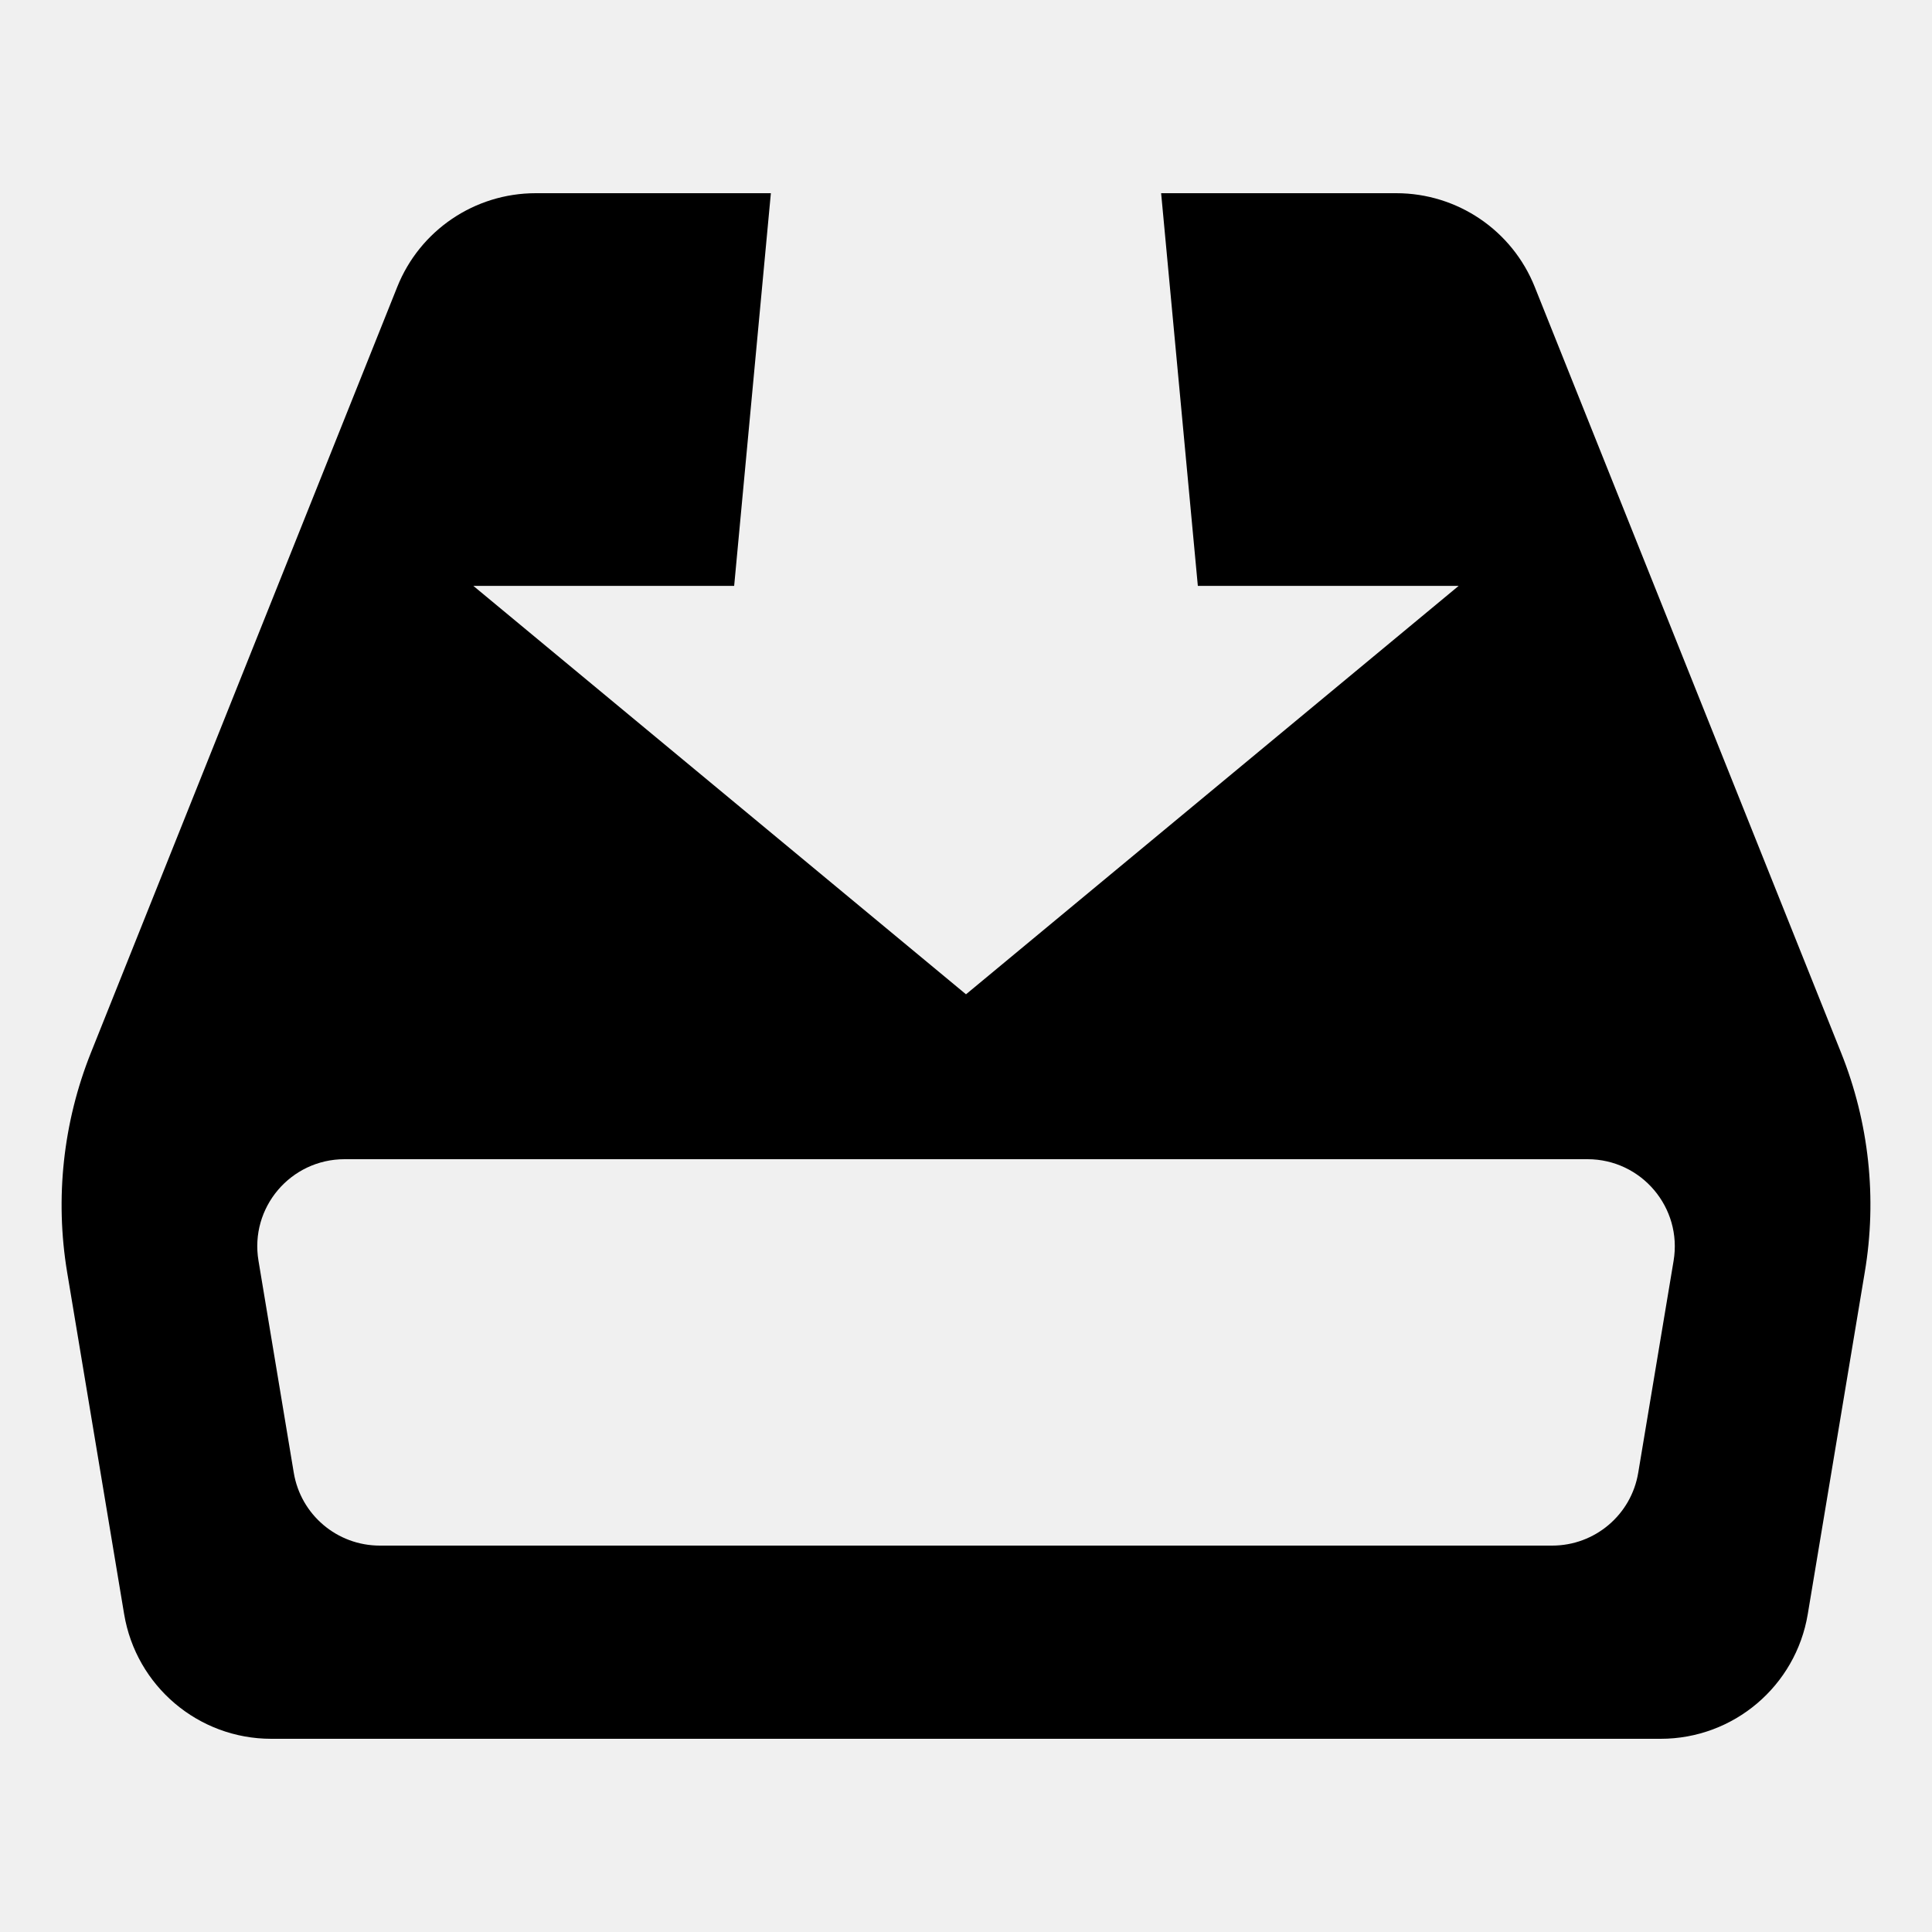
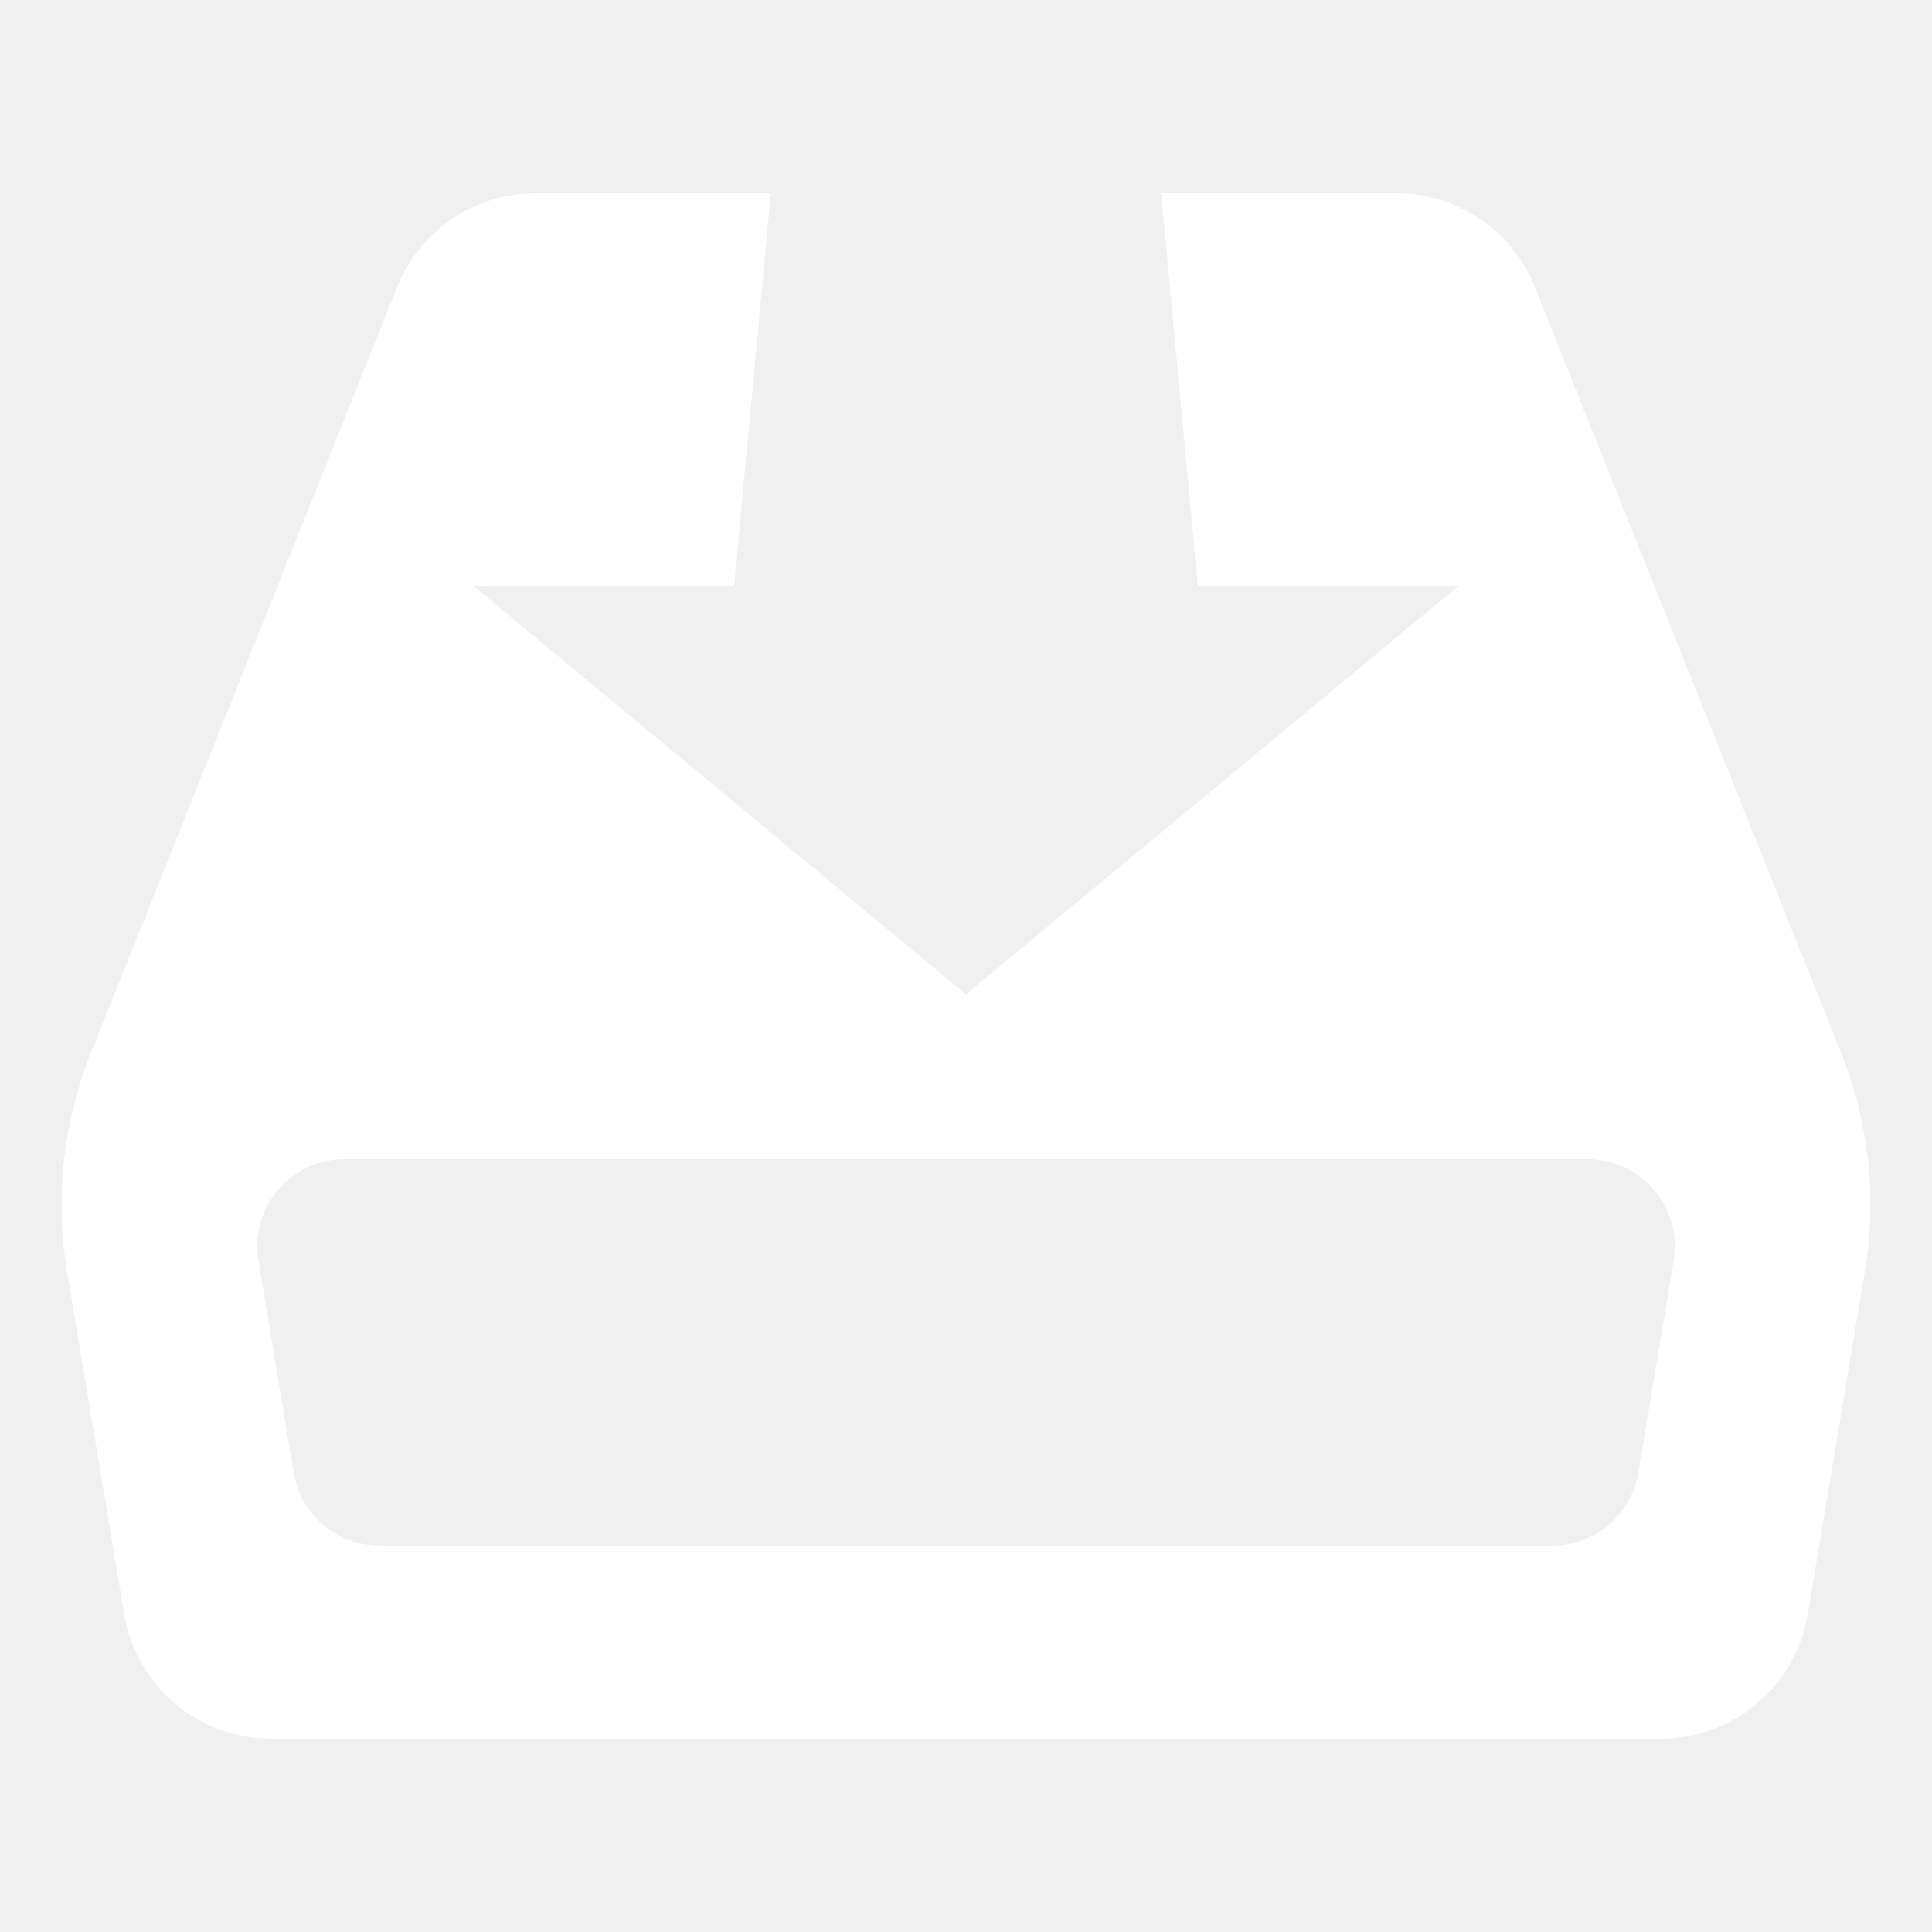
- <svg xmlns="http://www.w3.org/2000/svg" version="1.1" width="20" height="20" viewBox="0 0 20 20">
+ <svg xmlns="http://www.w3.org/2000/svg" version="1.1" fill="#fff" width="20" height="20" viewBox="0 0 20 20">
  <path d="M19.059 10.898l-3.171-7.927c-0.234-0.587-0.802-0.971-1.434-0.971h-2.434l0.38 4.065h2.7l-5.1 4.228-5.1-4.228h2.7l0.38-4.065h-2.434c-0.632 0-1.2 0.384-1.434 0.971l-3.171 7.927c-0.288 0.721-0.373 1.507-0.246 2.272l0.59 3.539c0.124 0.745 0.768 1.291 1.523 1.291h14.383c0.755 0 1.399-0.546 1.523-1.291l0.59-3.539c0.129-0.765 0.044-1.551-0.245-2.272zM16.959 15.245c-0.072 0.436-0.449 0.755-0.891 0.755h-12.136c-0.442 0-0.819-0.319-0.891-0.755l-0.365-2.193c-0.093-0.551 0.332-1.052 0.891-1.052h12.867c0.558 0 0.983 0.501 0.891 1.052l-0.366 2.193z" />
</svg>
